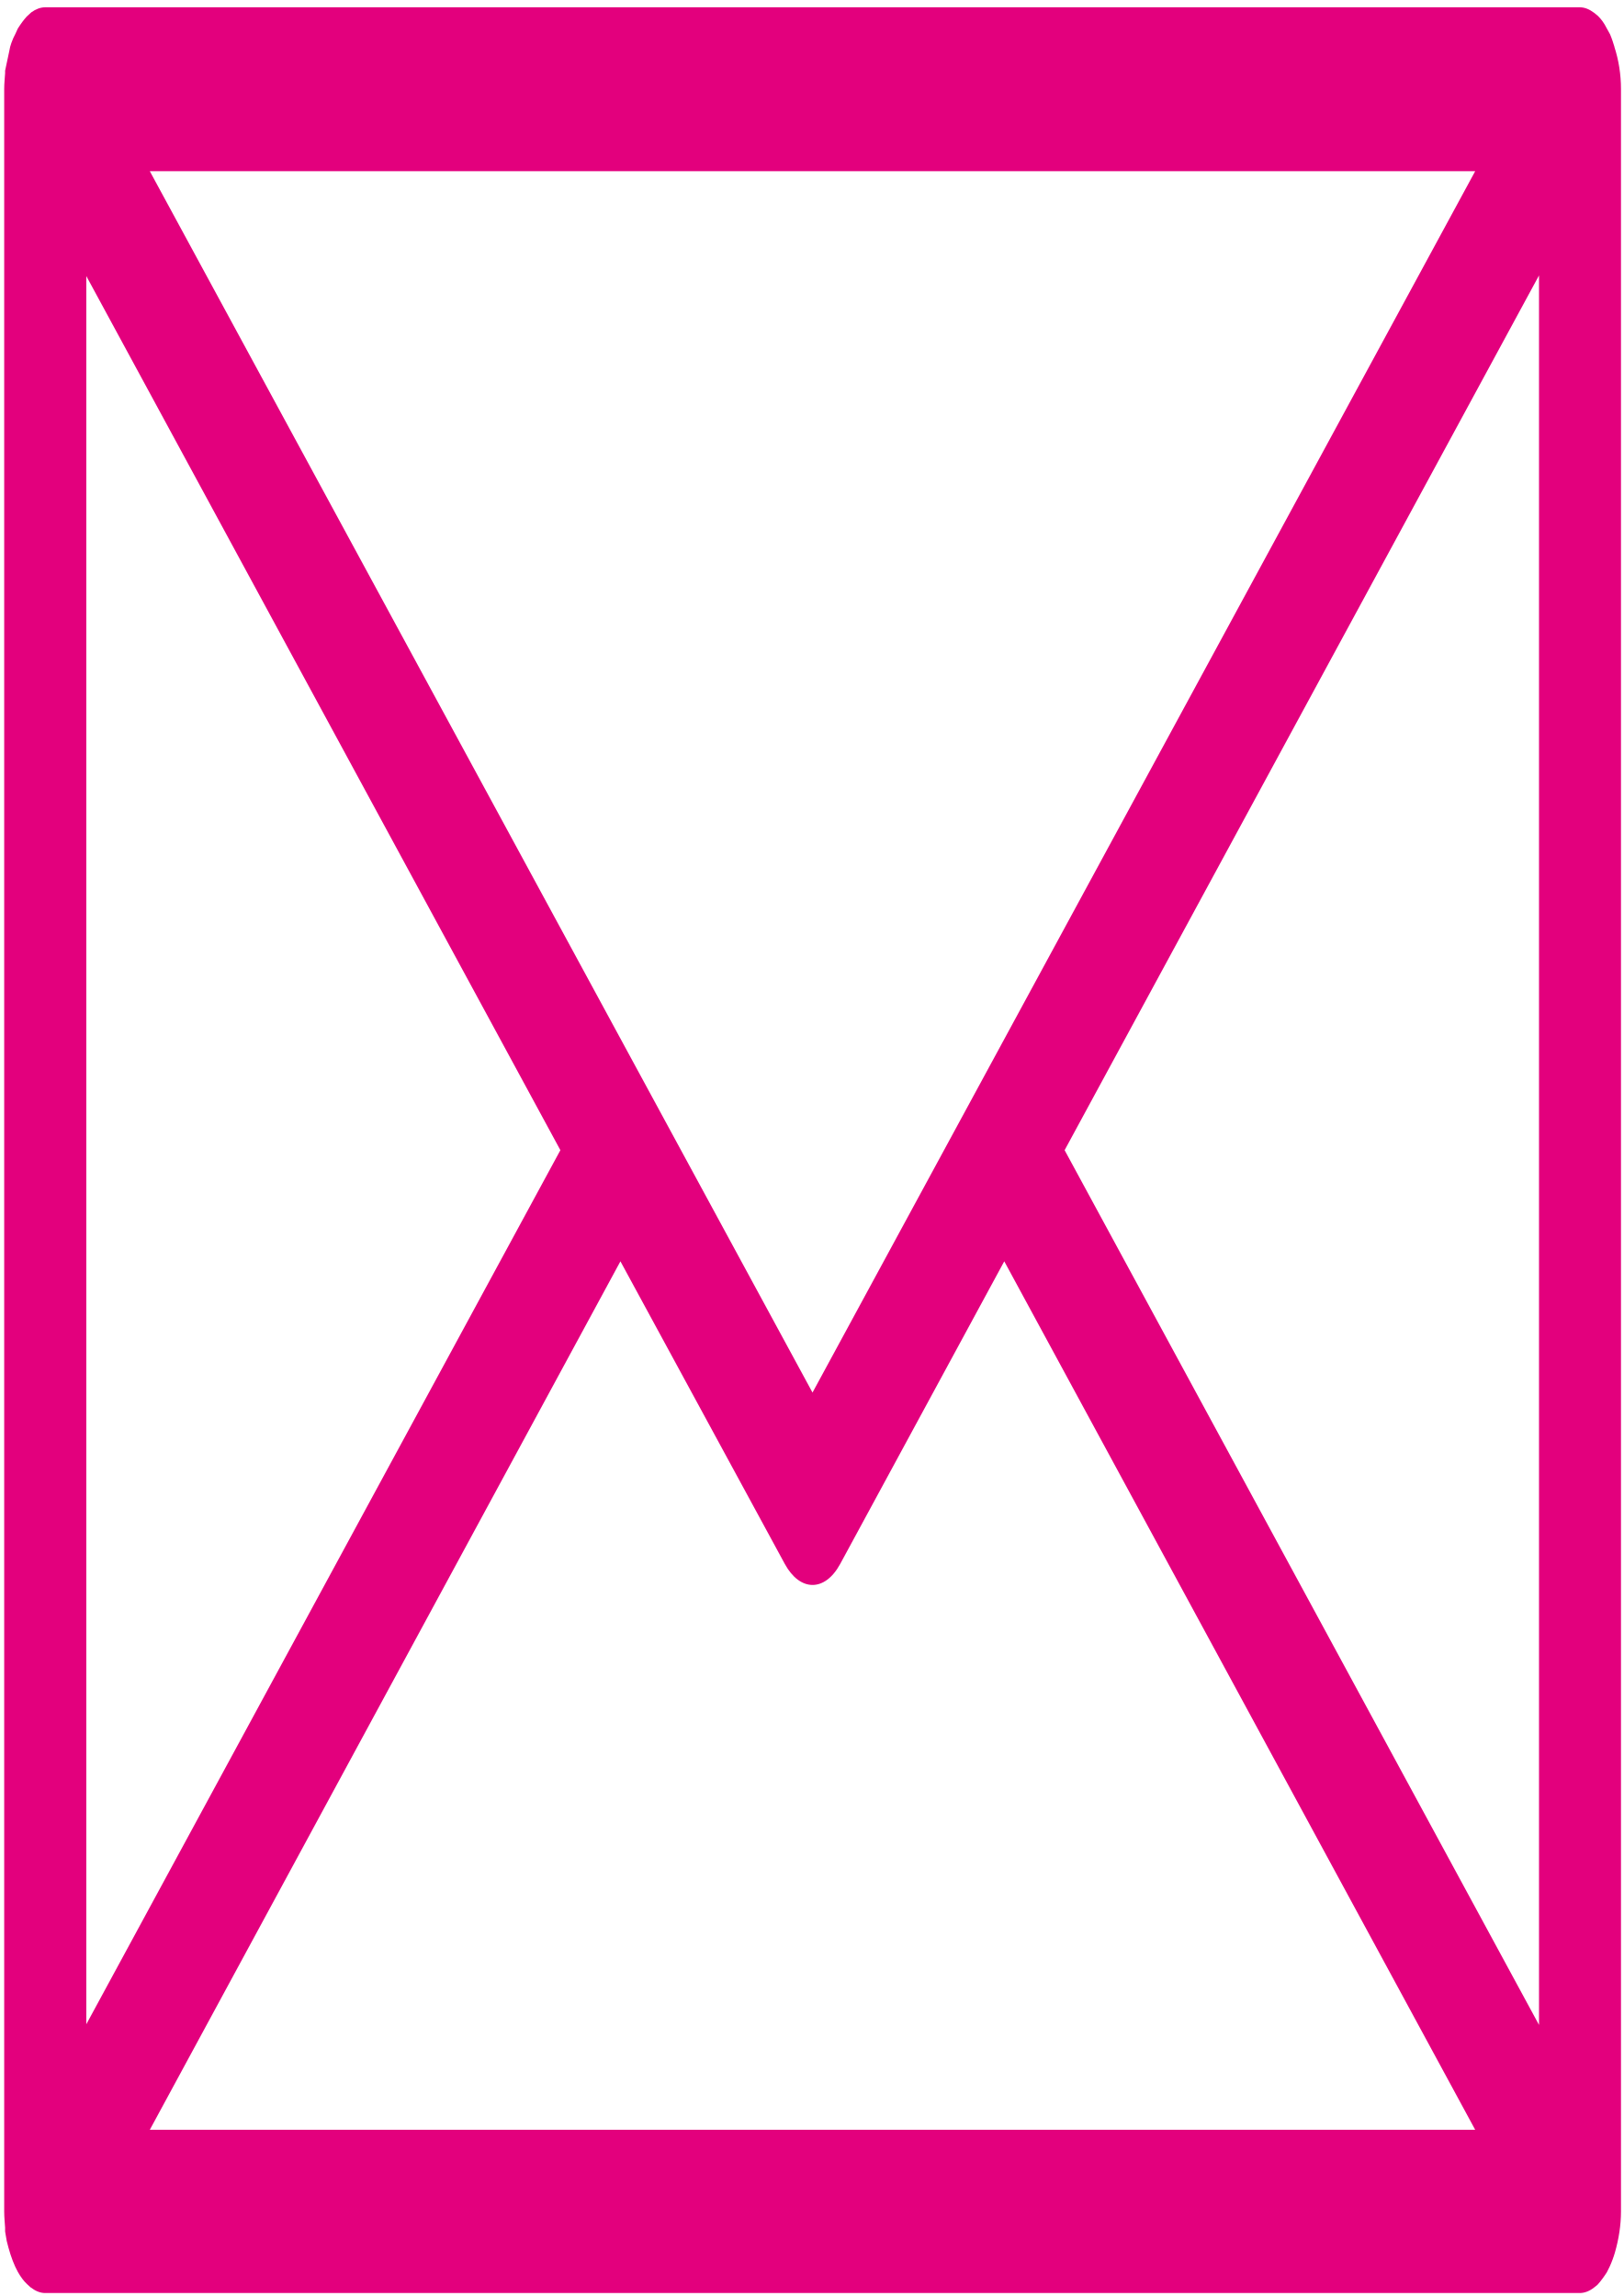
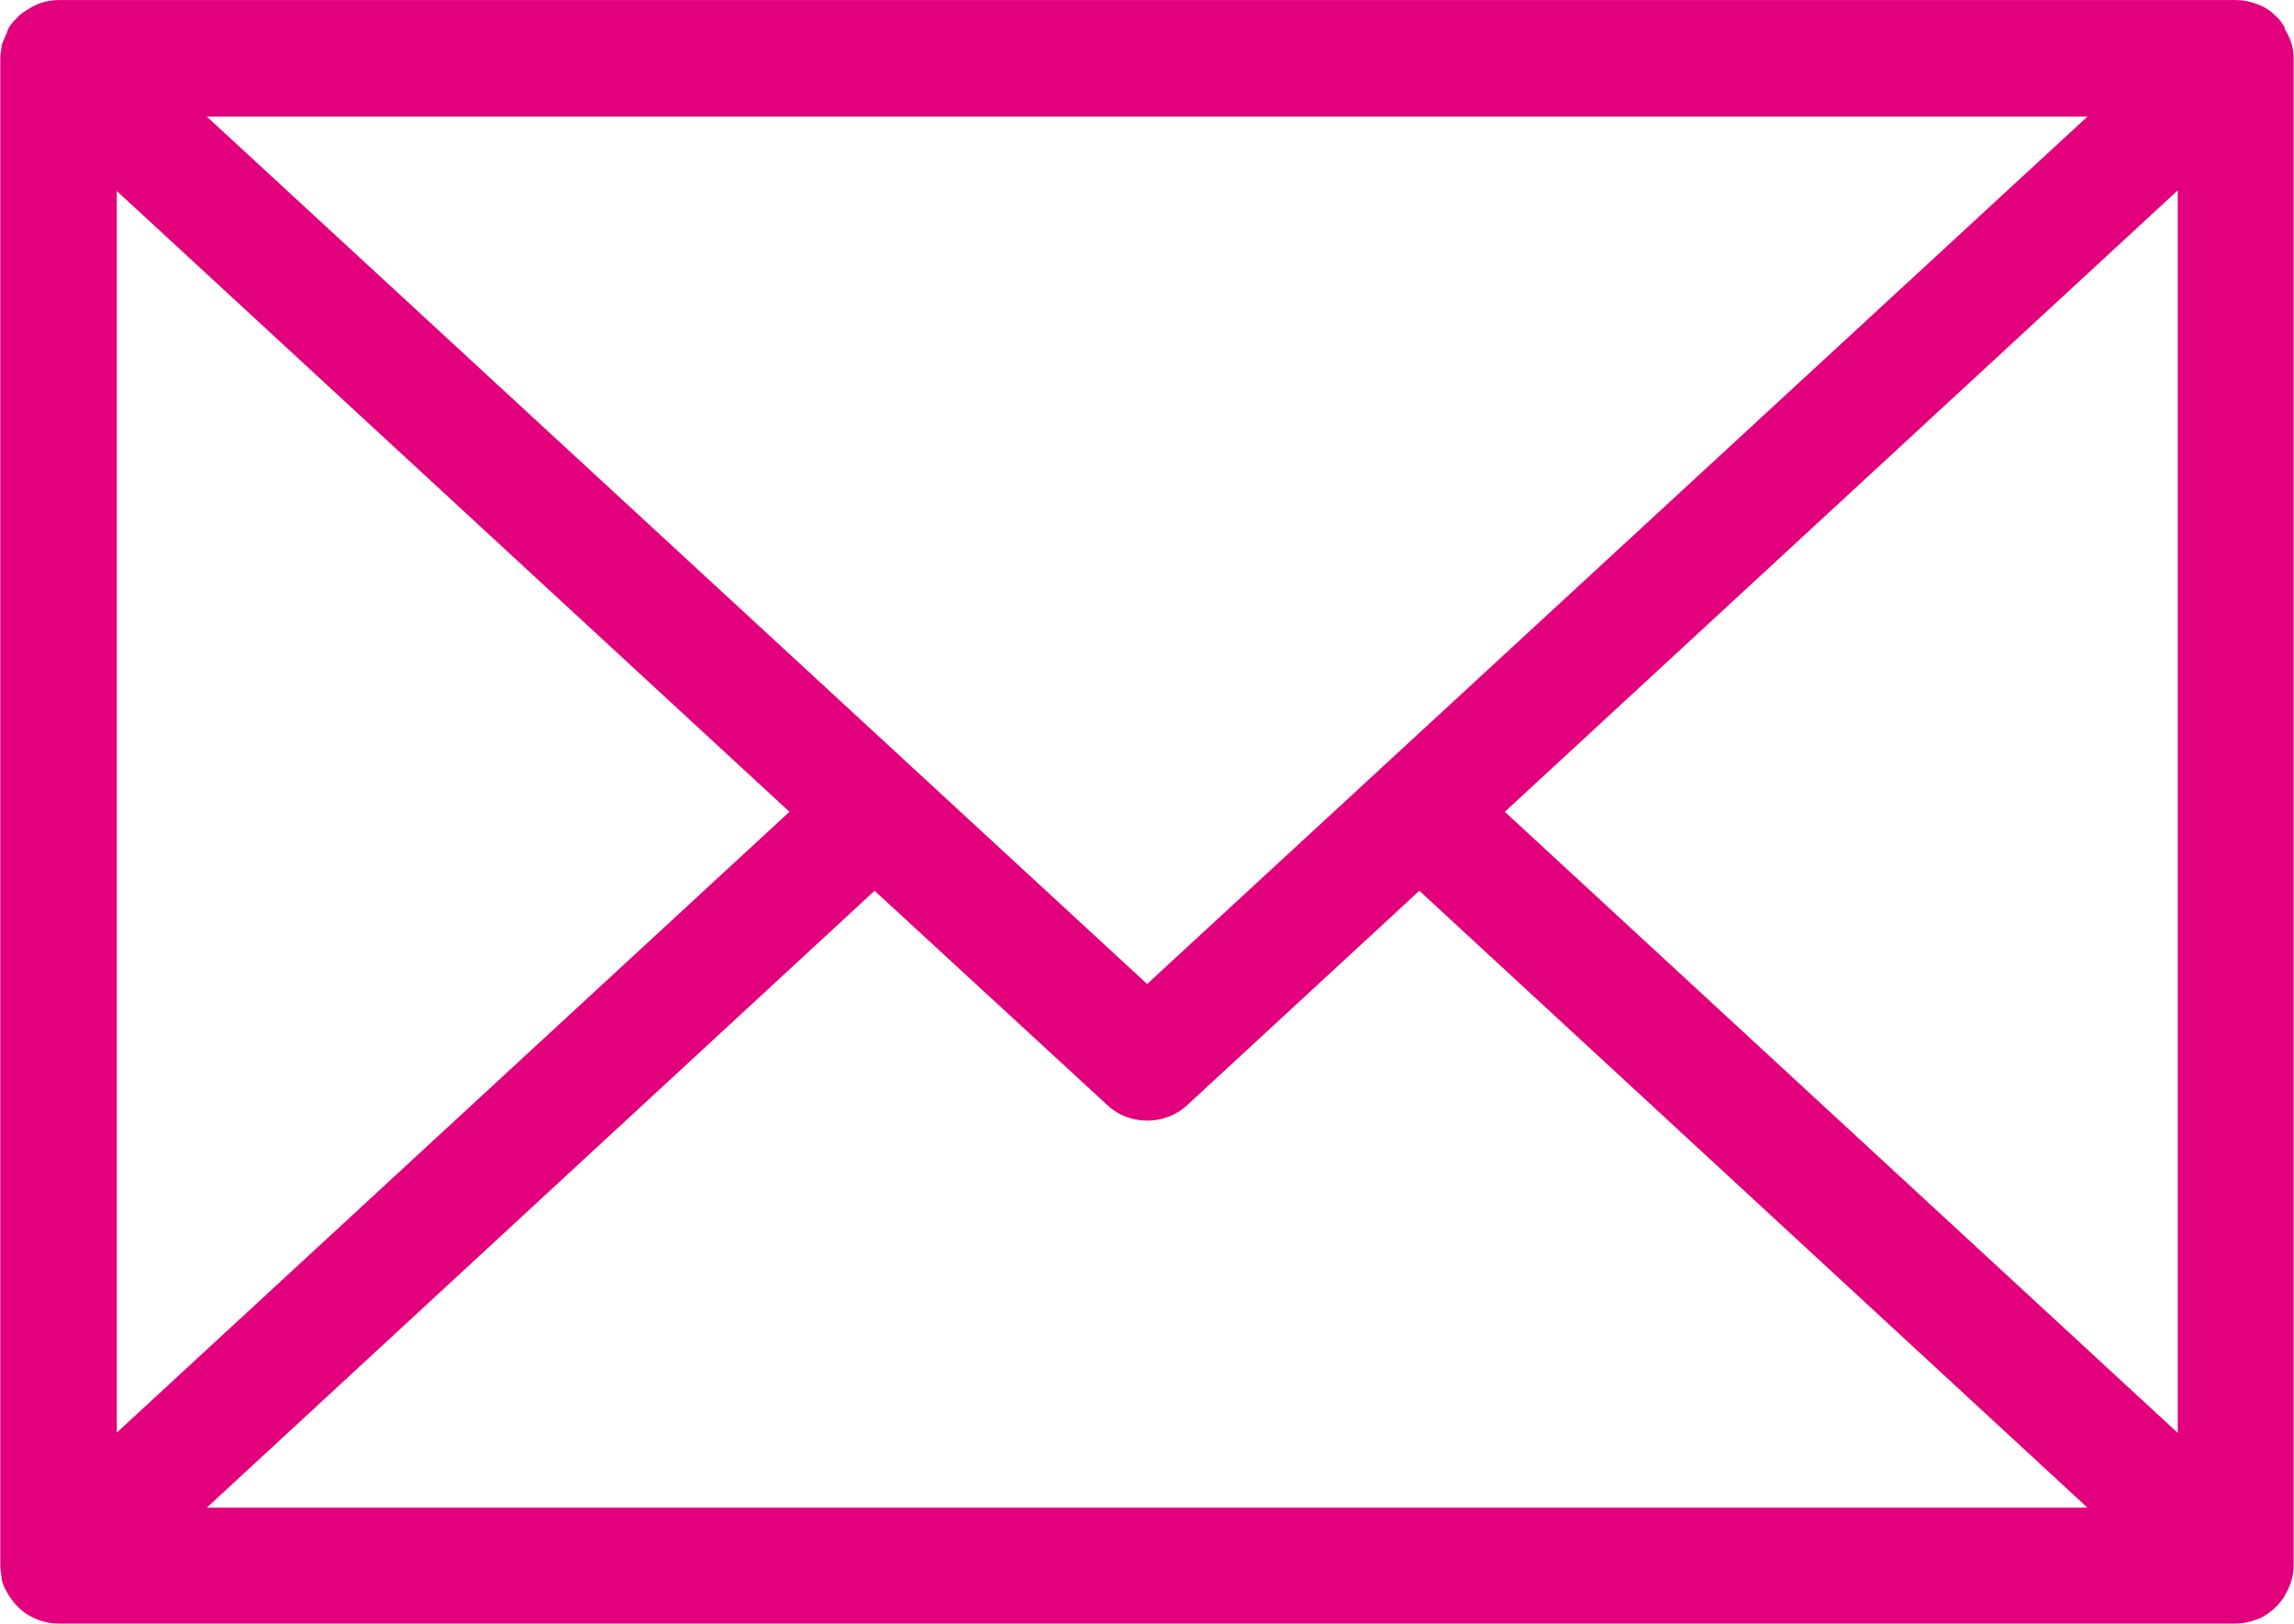
- <svg xmlns="http://www.w3.org/2000/svg" width="210mm" height="297mm" viewBox="0 0 210 297" version="1.1" id="svg411">
-   <defs id="defs408" />
-   <g id="layer1">
-     <path style="fill:#e3007d;fill-opacity:1;fill-rule:nonzero;stroke:none;stroke-width:14.712" d="M 137.692,148.781 199.046,35.629 V 261.933 Z M 19.376,22.145 H 190.792 L 105.084,180.135 Z M 101.506,202.311 c 1.953,3.574 5.164,3.655 7.156,0 l 21.224,-39.152 60.906,112.339 H 19.376 L 80.242,163.159 Z M 11.163,261.851 V 35.71 L 72.476,148.781 Z M 208.804,6.062 c -0.177,-0.566 -0.325,-1.056 -0.569,-1.624 L 207.786,3.625 C 207.462,2.976 207.096,2.487 206.689,2.082 L 206.202,1.675 C 205.55,1.186 204.942,0.945 204.331,0.945 H 5.836 c -0.611,0 -1.219,0.242 -1.788,0.649 L 3.437,2.16 C 3.071,2.567 2.706,3.055 2.298,3.704 L 2.003,4.353 C 1.596,5.085 1.272,6.058 1.23,6.465 L 0.661,9.145 V 9.47 C 0.631,10.041 0.543,10.769 0.543,11.501 v 274.553 c 0,0.813 0.089,1.543 0.118,2.112 v 0.489 l 0.207,1.218 c 0.295,1.218 0.649,2.355 1.098,3.33 l 0.325,0.649 c 0.366,0.649 0.773,1.218 1.219,1.624 l 0.448,0.407 c 0.649,0.489 1.26,0.732 1.871,0.732 H 204.322 c 0.611,0 1.26,-0.242 1.871,-0.732 l 0.407,-0.324 c 0.448,-0.489 0.853,-1.056 1.219,-1.624 l 0.366,-0.732 c 0.295,-0.649 0.528,-1.3 0.69,-1.867 0.487,-1.705 0.773,-3.493 0.773,-5.28 V 11.507 c 0,-1.867 -0.295,-3.737 -0.853,-5.442" id="path120" />
+ <svg xmlns="http://www.w3.org/2000/svg" width="7.087mm" height="5.016mm" viewBox="0 0 7.087 5.016" version="1.1" id="svg1260">
+   <defs id="defs1257" />
+   <g id="layer1" transform="translate(115.4869,-80.51981)">
+     <path style="fill:#e3007d;fill-opacity:1;fill-rule:nonzero;stroke:none;stroke-width:0.353" d="m -110.838,83.028 2.079,-1.92 v 3.839 z m -4.01,-2.148 h 5.81 l -2.905,2.68 z m 2.784,3.056 c 0.066,0.061 0.175,0.062 0.243,0 l 0.719,-0.664 2.064,1.906 h -5.81 l 2.063,-1.906 z m -3.062,1.01 v -3.836 l 2.078,1.918 z m 6.699,-4.339 c -0.006,-0.01 -0.011,-0.018 -0.019,-0.028 l -0.015,-0.014 c -0.011,-0.011 -0.023,-0.019 -0.037,-0.026 l -0.017,-0.007 c -0.022,-0.008 -0.043,-0.012 -0.063,-0.012 h -6.728 c -0.021,0 -0.041,0.004 -0.061,0.011 l -0.021,0.01 c -0.012,0.007 -0.025,0.015 -0.039,0.026 l -0.01,0.011 c -0.014,0.012 -0.025,0.029 -0.026,0.036 l -0.019,0.045 v 0.005 c -0.001,0.01 -0.004,0.022 -0.004,0.034 v 4.658 c 0,0.014 0.003,0.026 0.004,0.036 v 0.008 l 0.007,0.021 c 0.01,0.021 0.022,0.04 0.037,0.057 l 0.011,0.011 c 0.012,0.011 0.026,0.021 0.041,0.028 l 0.015,0.007 c 0.022,0.008 0.043,0.012 0.063,0.012 h 6.728 c 0.021,0 0.043,-0.004 0.063,-0.012 l 0.014,-0.005 c 0.015,-0.008 0.029,-0.018 0.041,-0.028 l 0.012,-0.012 c 0.01,-0.011 0.018,-0.022 0.023,-0.032 0.017,-0.029 0.026,-0.059 0.026,-0.09 v -4.658 c 0,-0.032 -0.01,-0.063 -0.029,-0.092" id="path120" />
  </g>
</svg>
